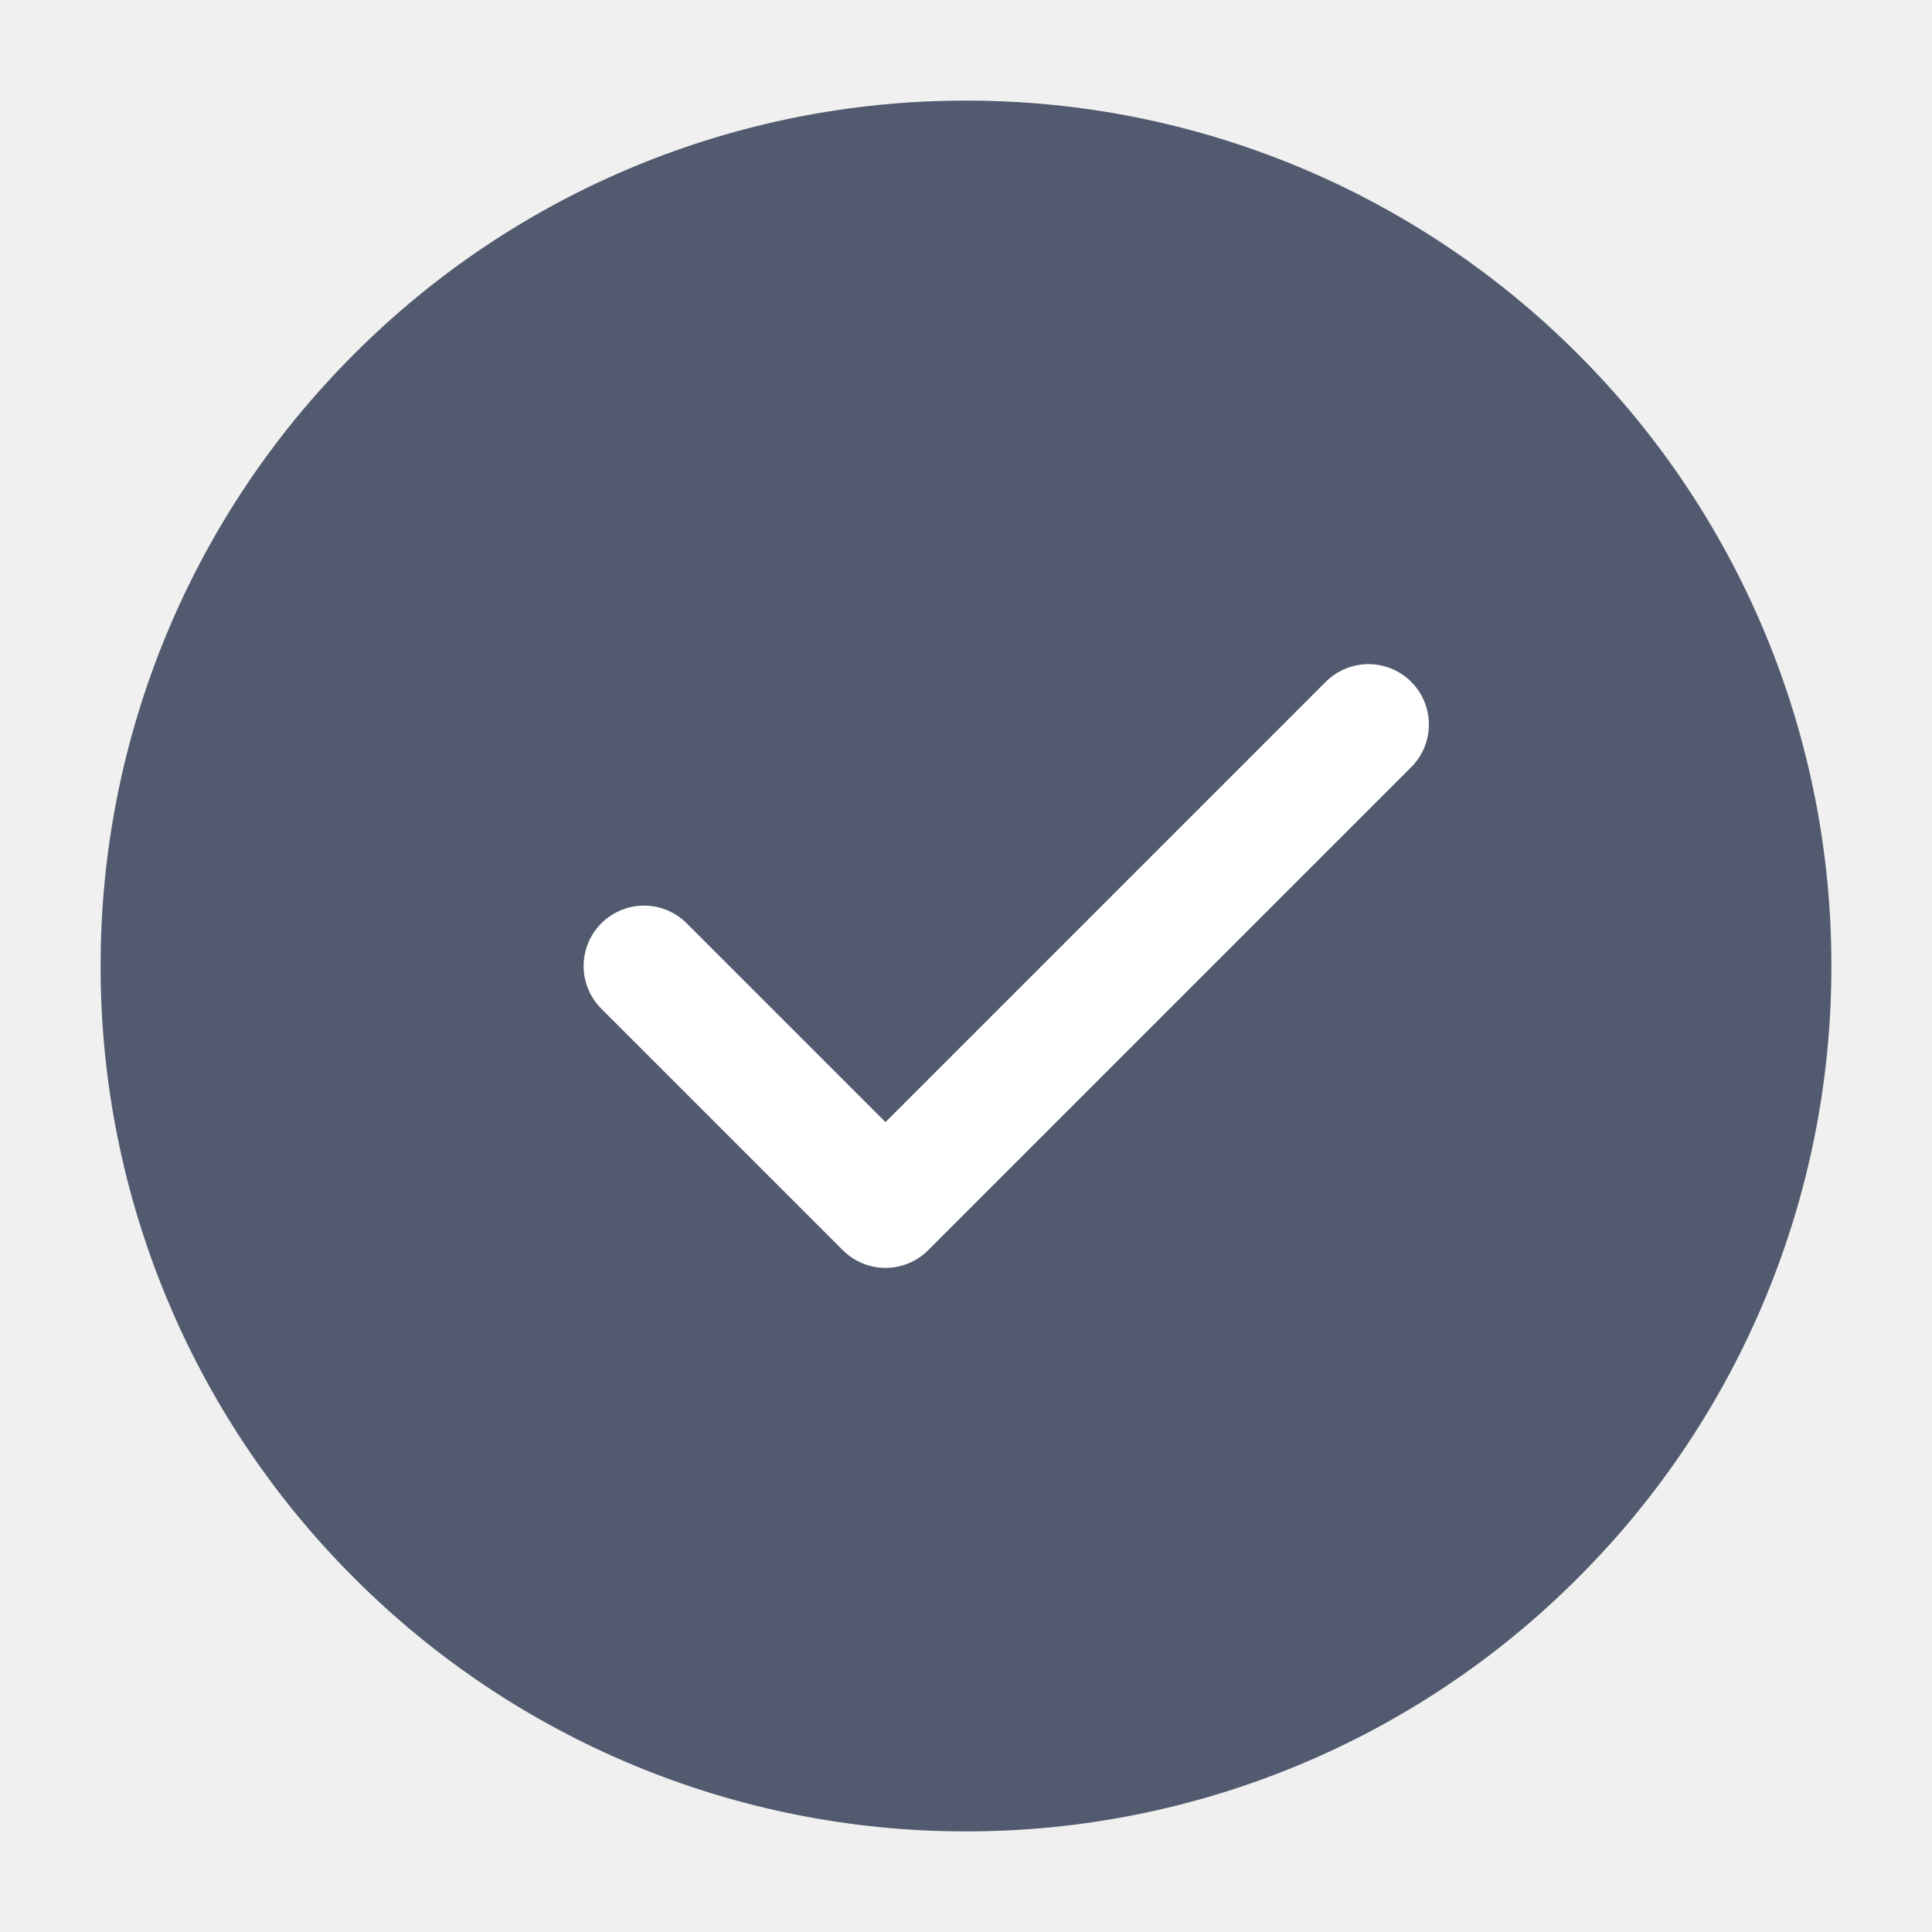
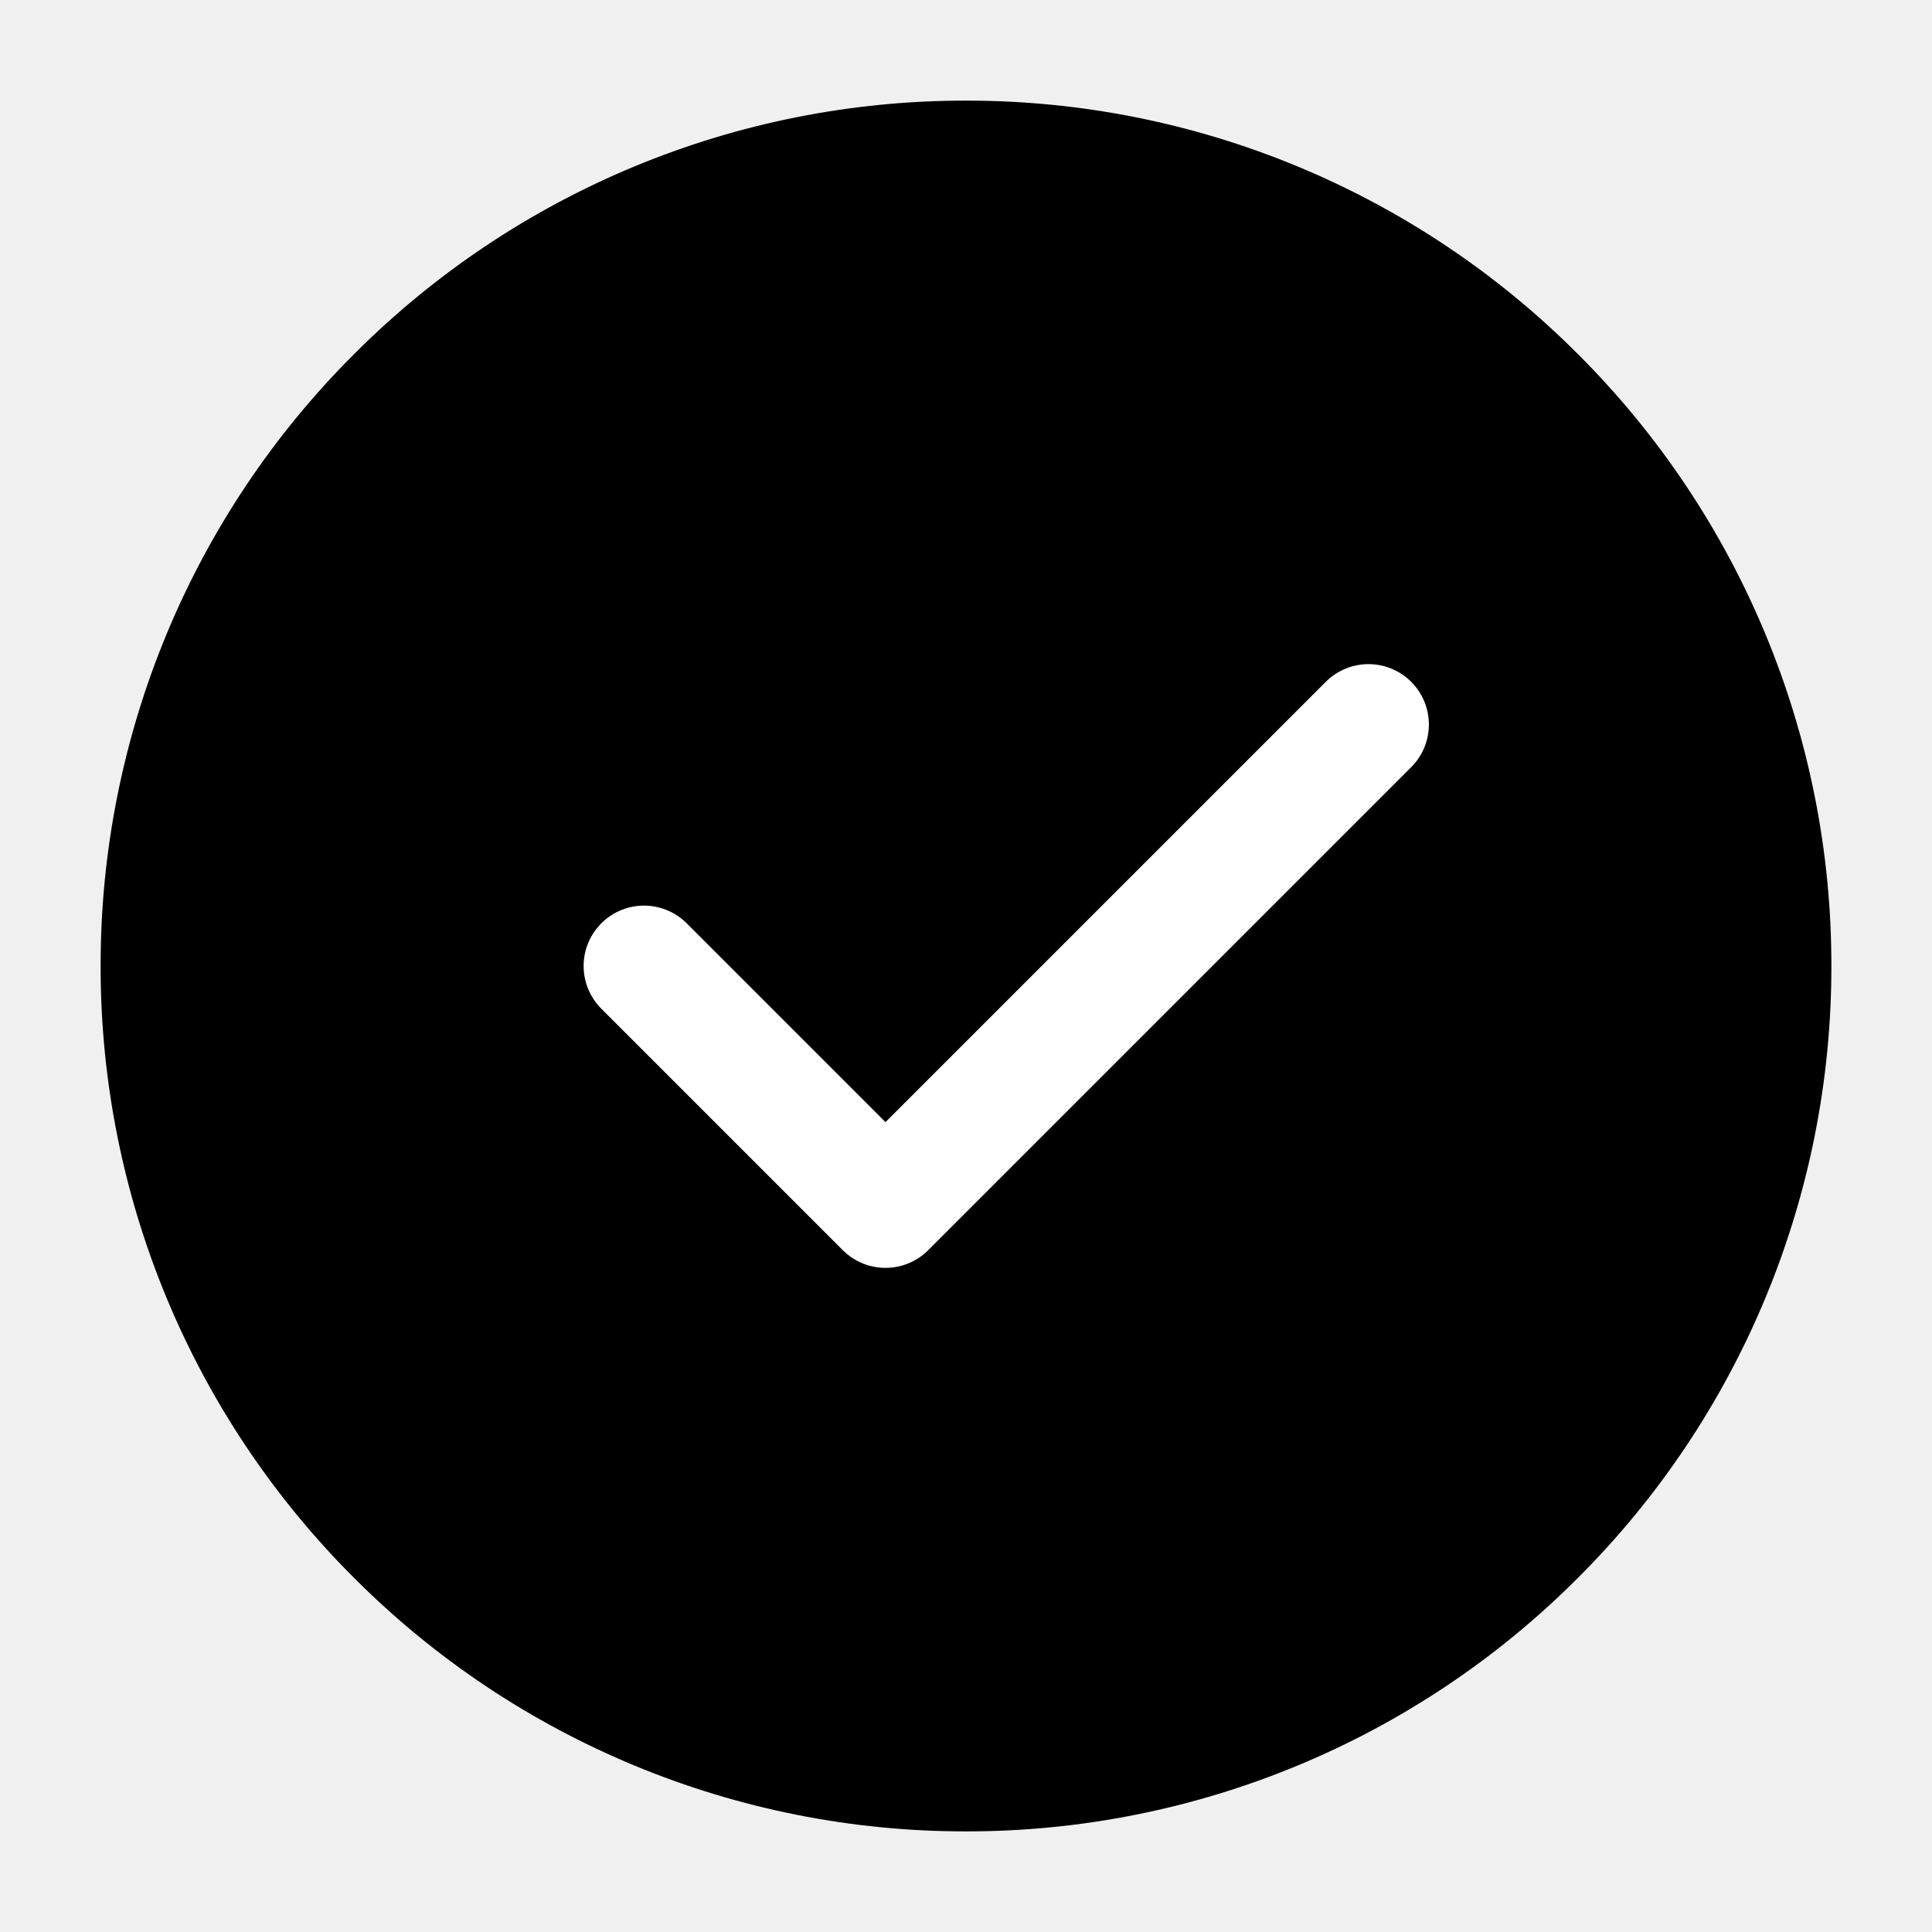
<svg xmlns="http://www.w3.org/2000/svg" viewBox="0 0 48 48" fill="none">
-   <path data-follow-stroke="#515a6e" data-follow-fill="#515a6e" d="M24 44a19.937 19.937 0 0 0 14.142-5.858A19.937 19.937 0 0 0 44 24a19.938 19.938 0 0 0-5.858-14.142A19.937 19.937 0 0 0 24 4 19.938 19.938 0 0 0 9.858 9.858 19.938 19.938 0 0 0 4 24a19.937 19.937 0 0 0 5.858 14.142A19.938 19.938 0 0 0 24 44Z" fill="#515a6e" stroke="#515a6e" stroke-width="3" stroke-linejoin="round" />
+   <path data-follow-stroke="#515a6e" data-follow-fill="#515a6e" d="M24 44a19.937 19.937 0 0 0 14.142-5.858A19.937 19.937 0 0 0 44 24a19.938 19.938 0 0 0-5.858-14.142A19.937 19.937 0 0 0 24 4 19.938 19.938 0 0 0 9.858 9.858 19.938 19.938 0 0 0 4 24a19.937 19.937 0 0 0 5.858 14.142A19.938 19.938 0 0 0 24 44Z" fill="currentColor" stroke="currentColor" stroke-width="3" stroke-linejoin="round" />
  <path d="m16 24 6 6 12-12" stroke="#FFF" stroke-width="3" stroke-linecap="round" stroke-linejoin="round" />
</svg>
